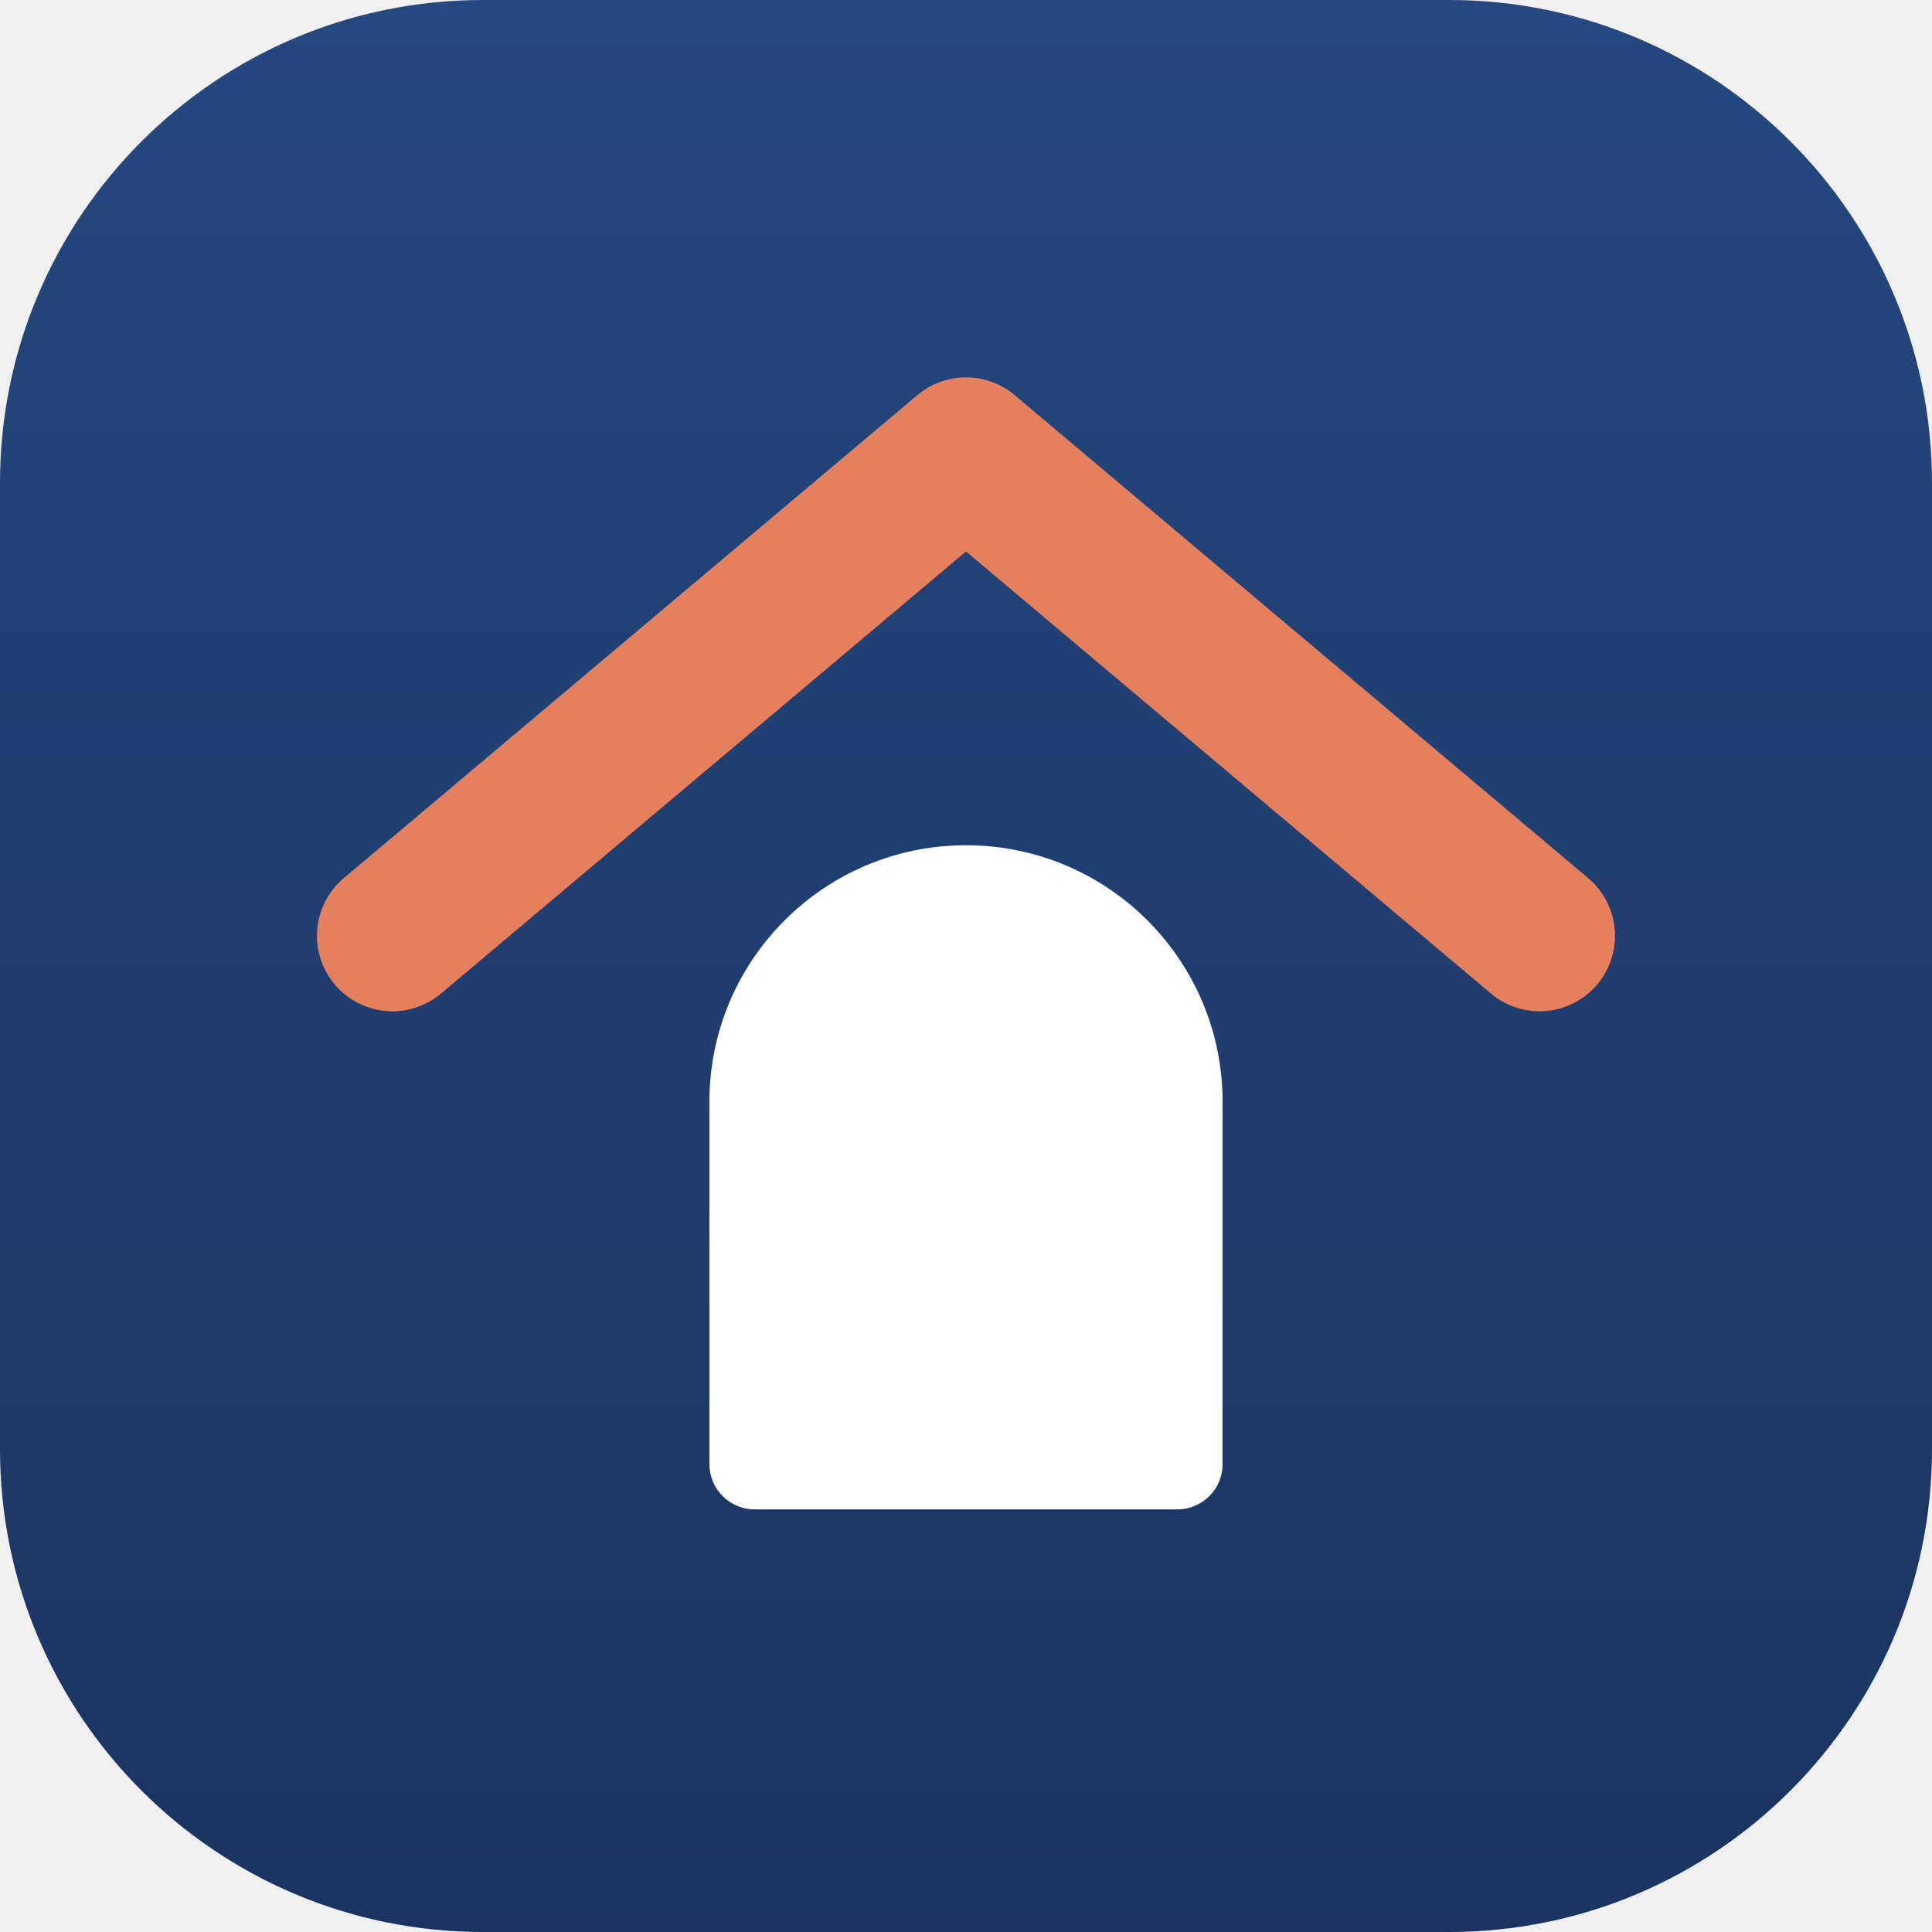
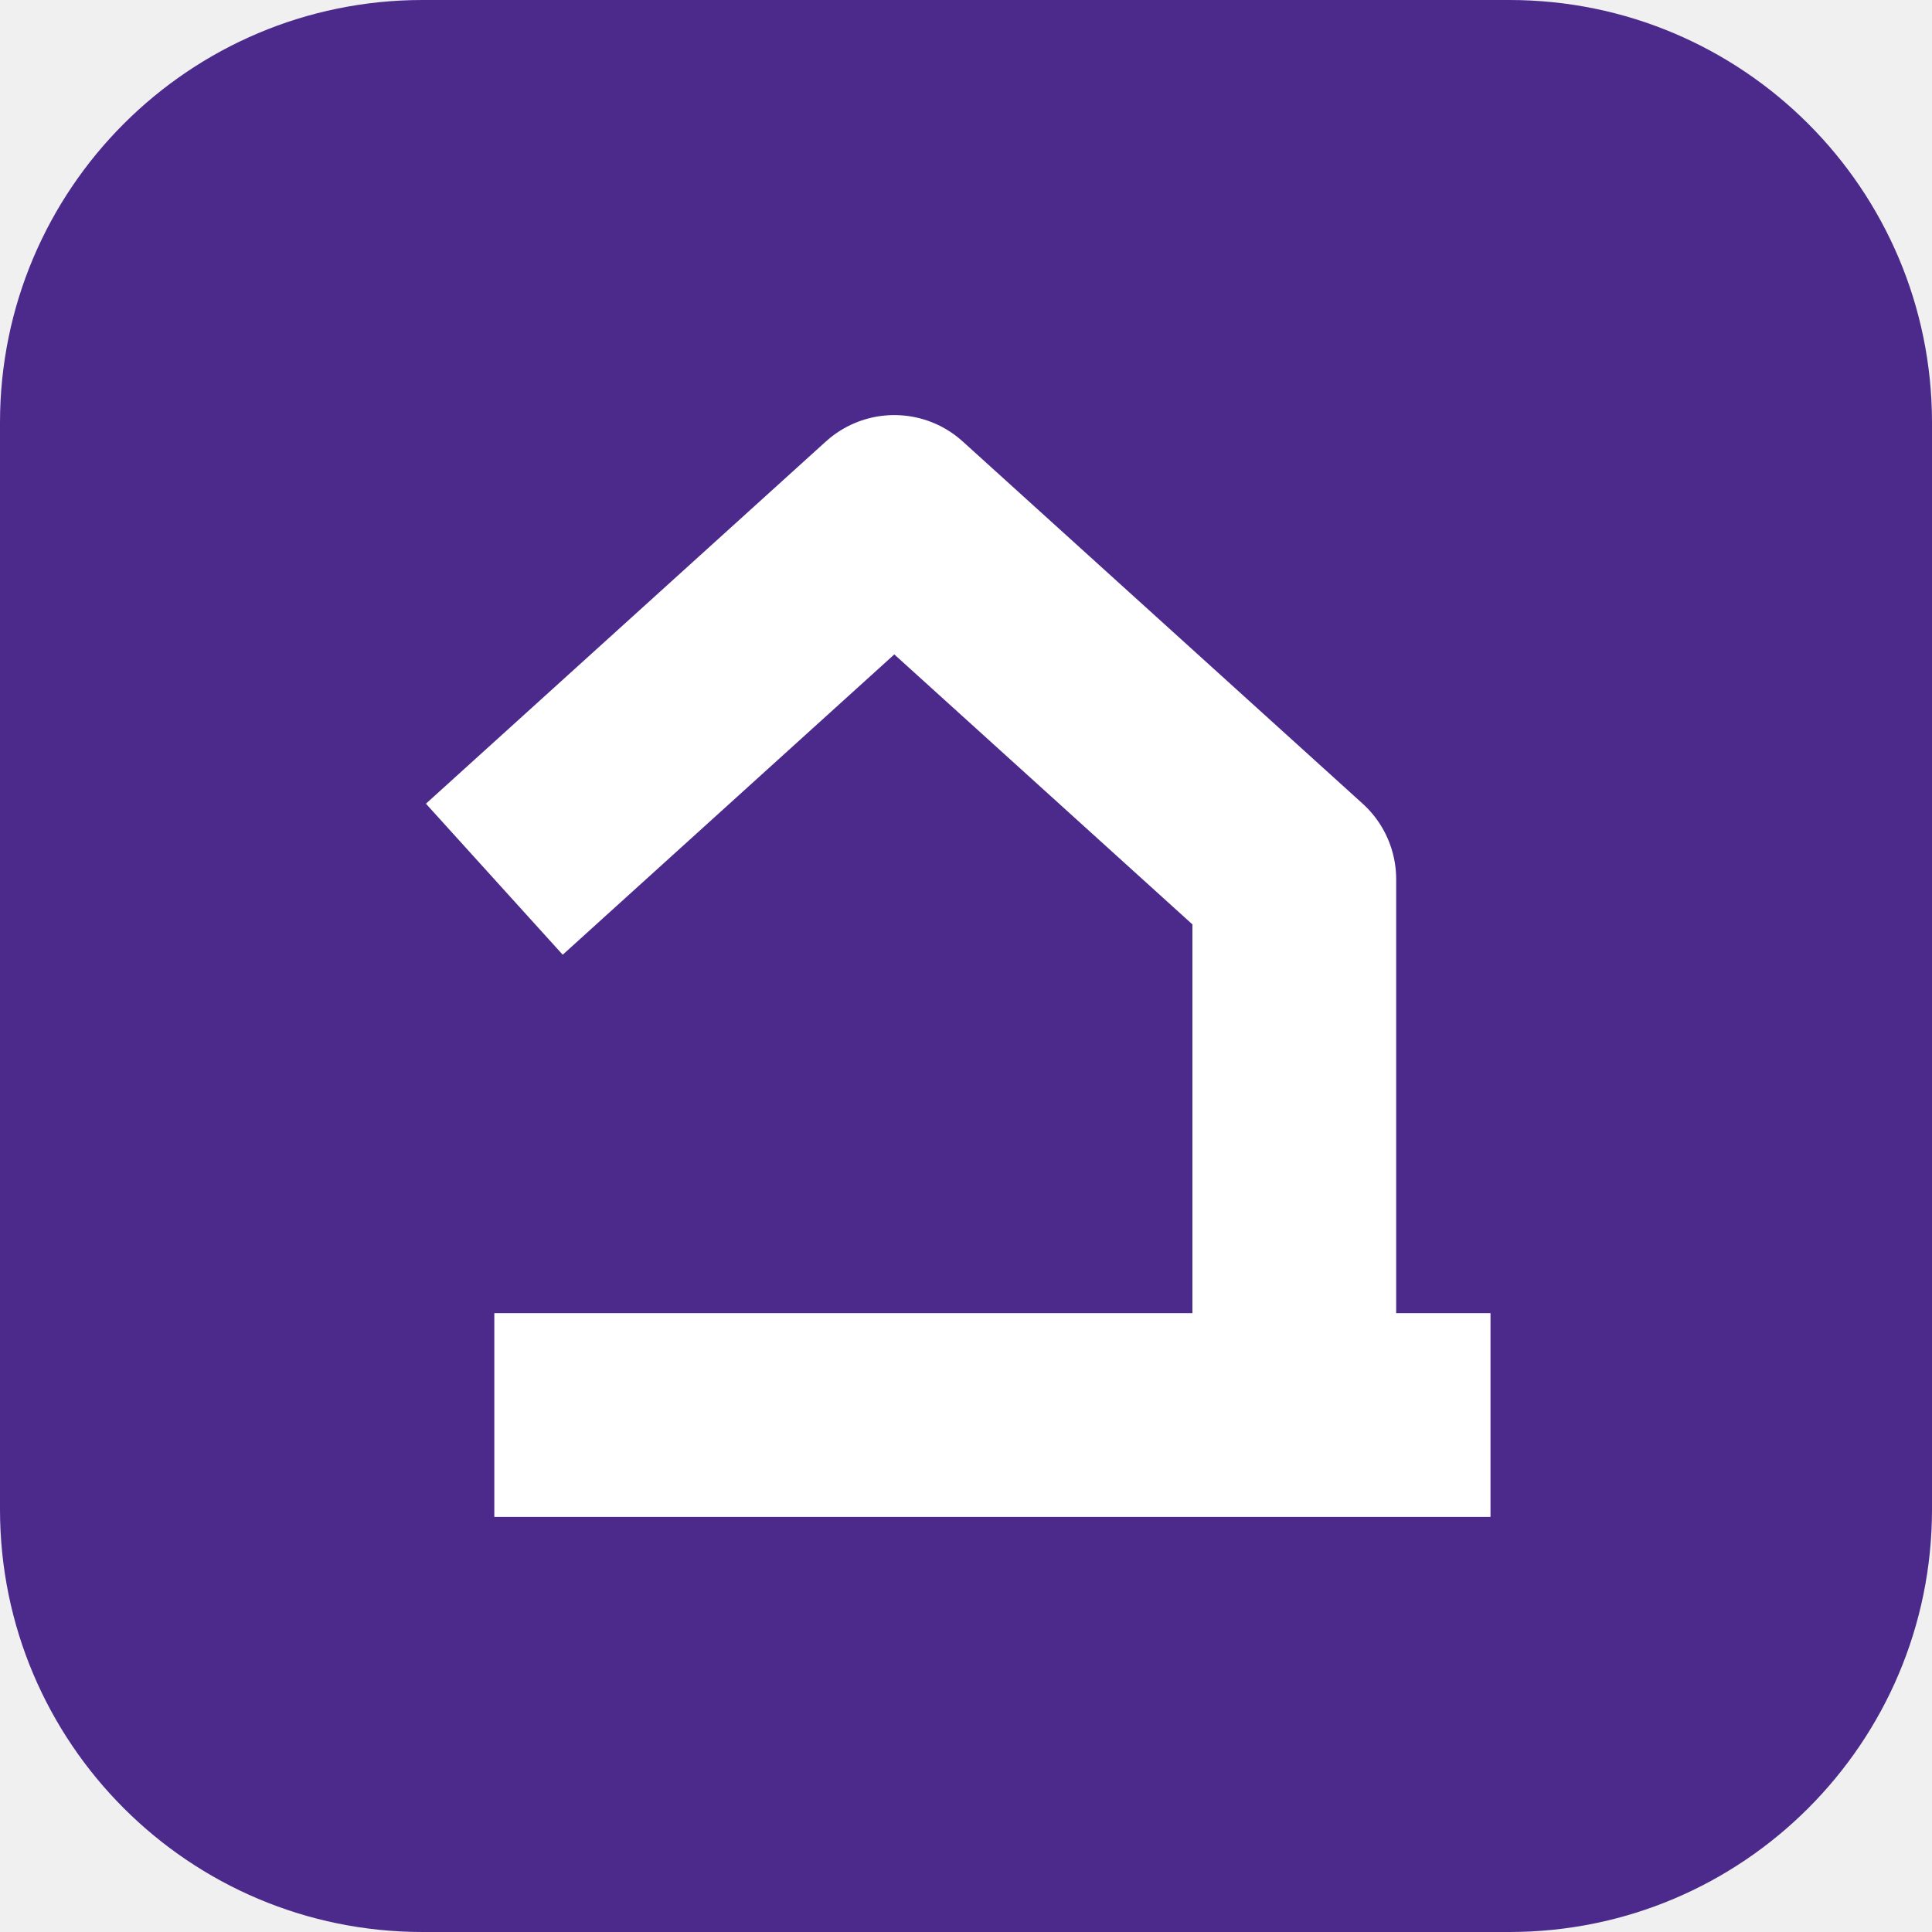
- <svg xmlns="http://www.w3.org/2000/svg" viewBox="0 0 64 64" width="64" height="64">
-   <defs>
-     <linearGradient id="bayit-tile" x1="0" y1="0" x2="0" y2="1">
-       <stop offset="0" stop-color="#25487F" />
-       <stop offset="1" stop-color="#1A345F" />
-     </linearGradient>
-   </defs>
-   <rect id="tile" width="64" height="64" rx="16" fill="url(#bayit-tile)" />
-   <g id="glyph">
-     <path d="M13 31 32 15l19 16" fill="none" stroke="#E5805F" stroke-width="5" stroke-linecap="round" stroke-linejoin="round" />
-     <path fill="#FFFFFF" d="M23.5 48.5V36.5a8.5 8.5 0 0 1 17 0v12a1.5 1.5 0 0 1-1.5 1.5H25a1.5 1.5 0 0 1-1.5-1.5Z" />
+ <svg xmlns="http://www.w3.org/2000/svg" viewBox="0 0 512 512">
+   <rect width="512" height="512" rx="112" fill="#4B2A8C" />
+   <g transform="translate(-19 -5)">
+     <path d="M150 238 L256 142 L362 238 L362 380 M150 380 L414 380" fill="none" stroke="#FFFFFF" stroke-width="54" stroke-linejoin="round" stroke-linecap="butt" />
  </g>
</svg>
